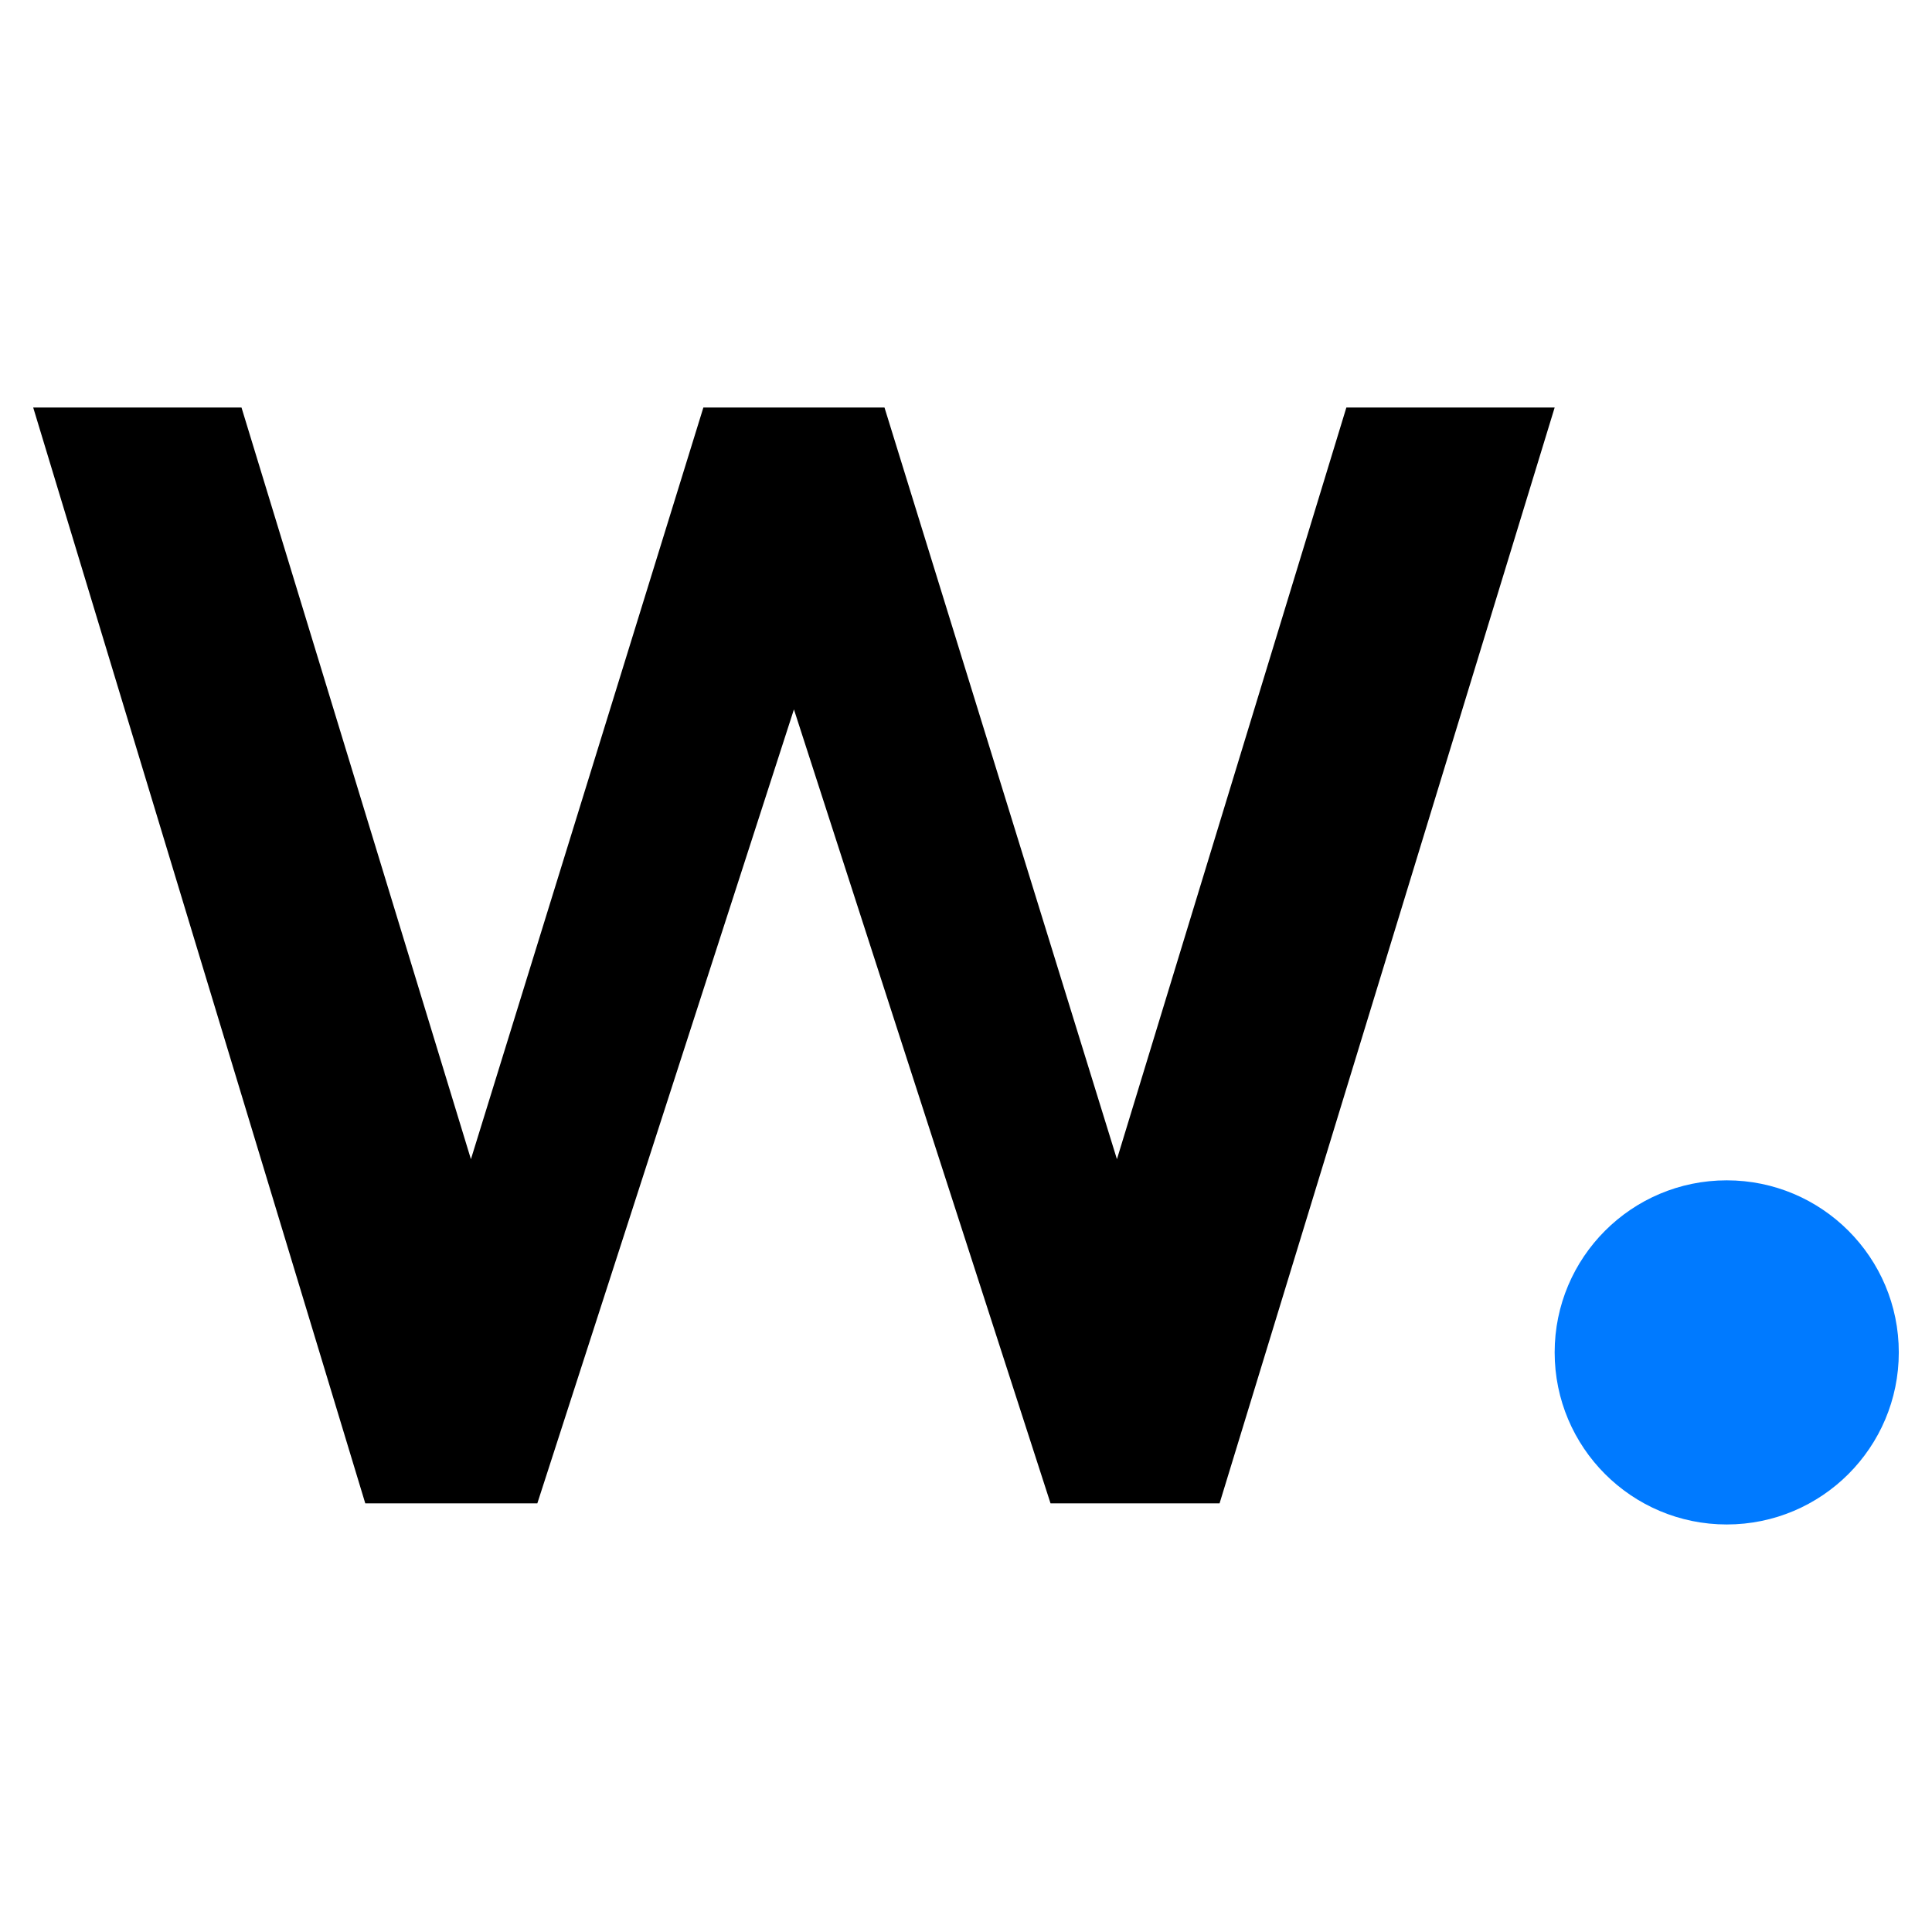
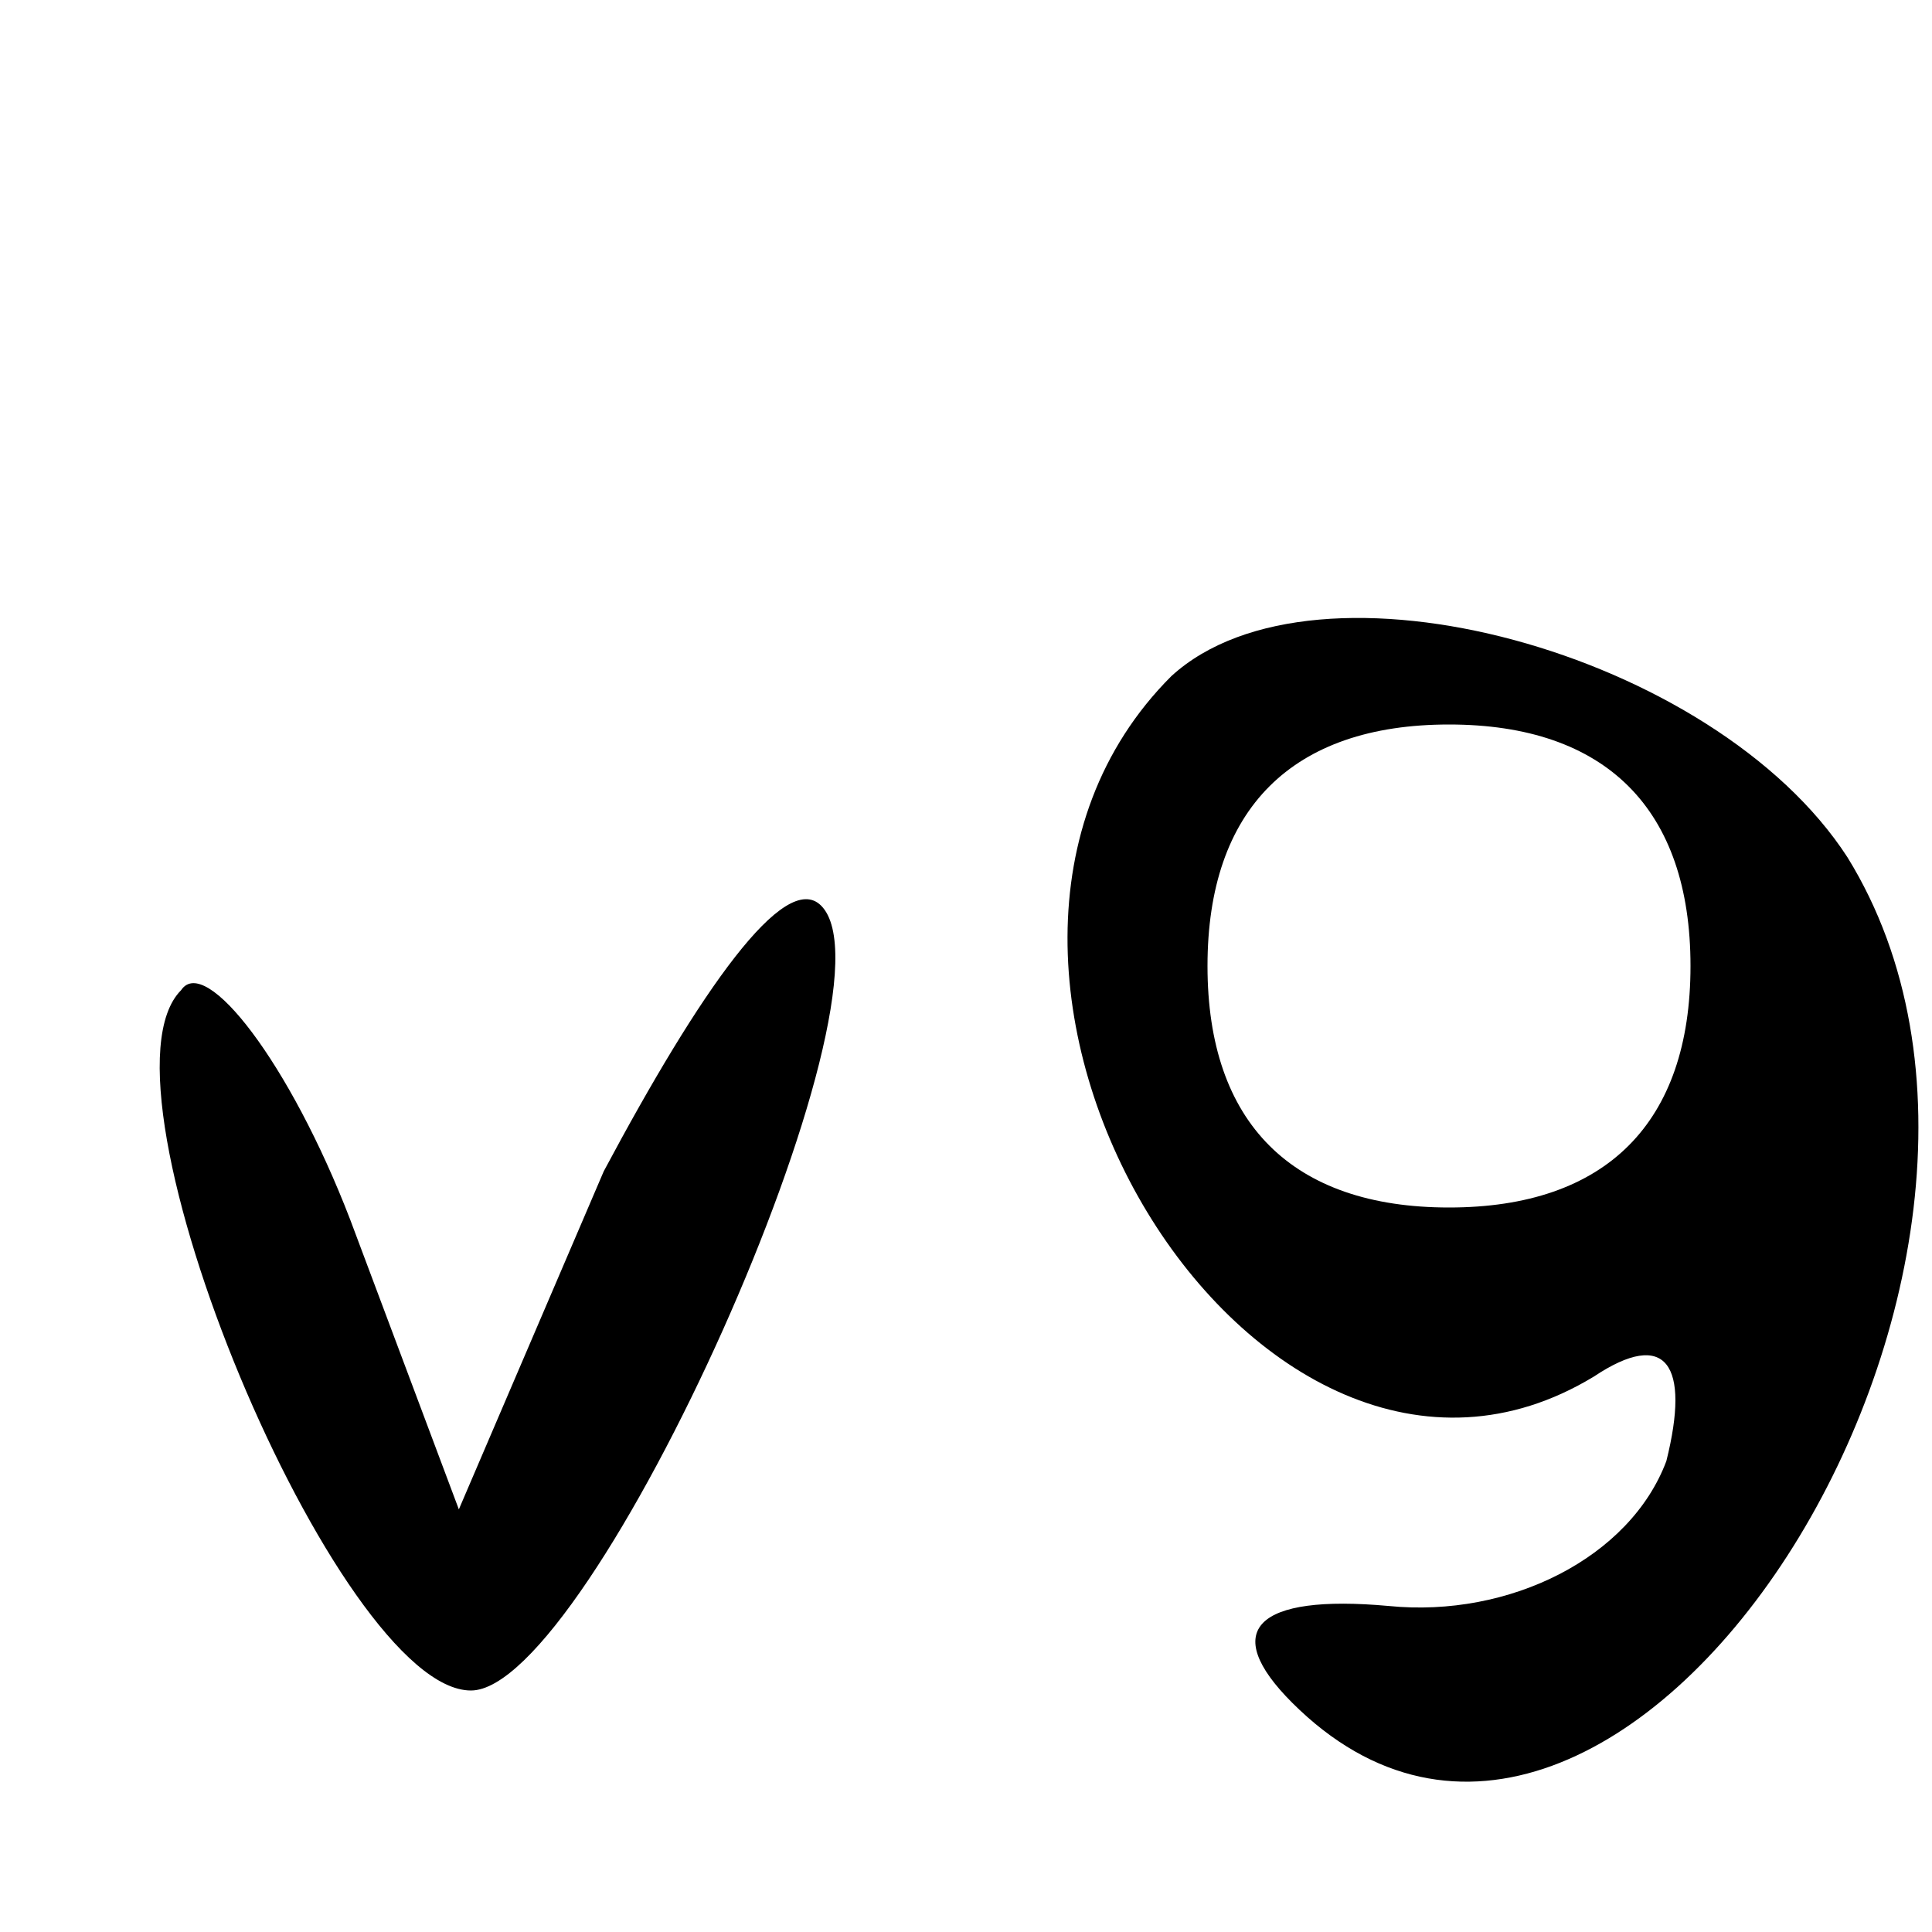
- <svg xmlns="http://www.w3.org/2000/svg" version="1.1" id="Capa_1" x="0px" y="0px" width="64px" height="64px" viewBox="0 0 64 64" style="enable-background:new 0 0 64 64;" xml:space="preserve">
-   <style type="text/css">
- 	.st0{fill:#007AFF;}
- </style>
-   <g>
-     <polygon points="37,38.4 29.3,13.5 23.3,13.5 15.6,38.4 8,13.5 1.1,13.5 12.1,49.8 17.8,49.8 26.3,23.5 34.8,49.8 40.4,49.8    51.5,13.5 44.6,13.5  " />
-     <circle class="st0" cx="57.2" cy="44.8" r="5.7" />
+ <svg xmlns="http://www.w3.org/2000/svg" version="1.0" width="16pt" height="16pt" viewBox="0 0 16 16" preserveAspectRatio="xMidYMid meet">
+   <g transform="translate(0,16) scale(0.1,-0.1)" fill="#000000" stroke="none">
+     <path d="M97 104 c-24 -24 7 -75 35 -58 6 4 8 1 6 -7 -3 -8 -13 -13 -23 -12 -11 1 -14 -2 -8 -8 27 -27 67 36 46 70 -11 17 -44 26 -56 15z m43 -24 c0 -13 -7 -20 -20 -20 -13 0 -20 7 -20 20 0 13 7 20 20 20 13 0 20 -7 20 -20z" />
+     <path d="M50 63 l-12 -28 -9 24 c-5 13 -12 22 -14 19 -8 -8 13 -58 24 -58 10 0 36 58 29 65 -3 3 -10 -7 -18 -22z" />
  </g>
</svg>
